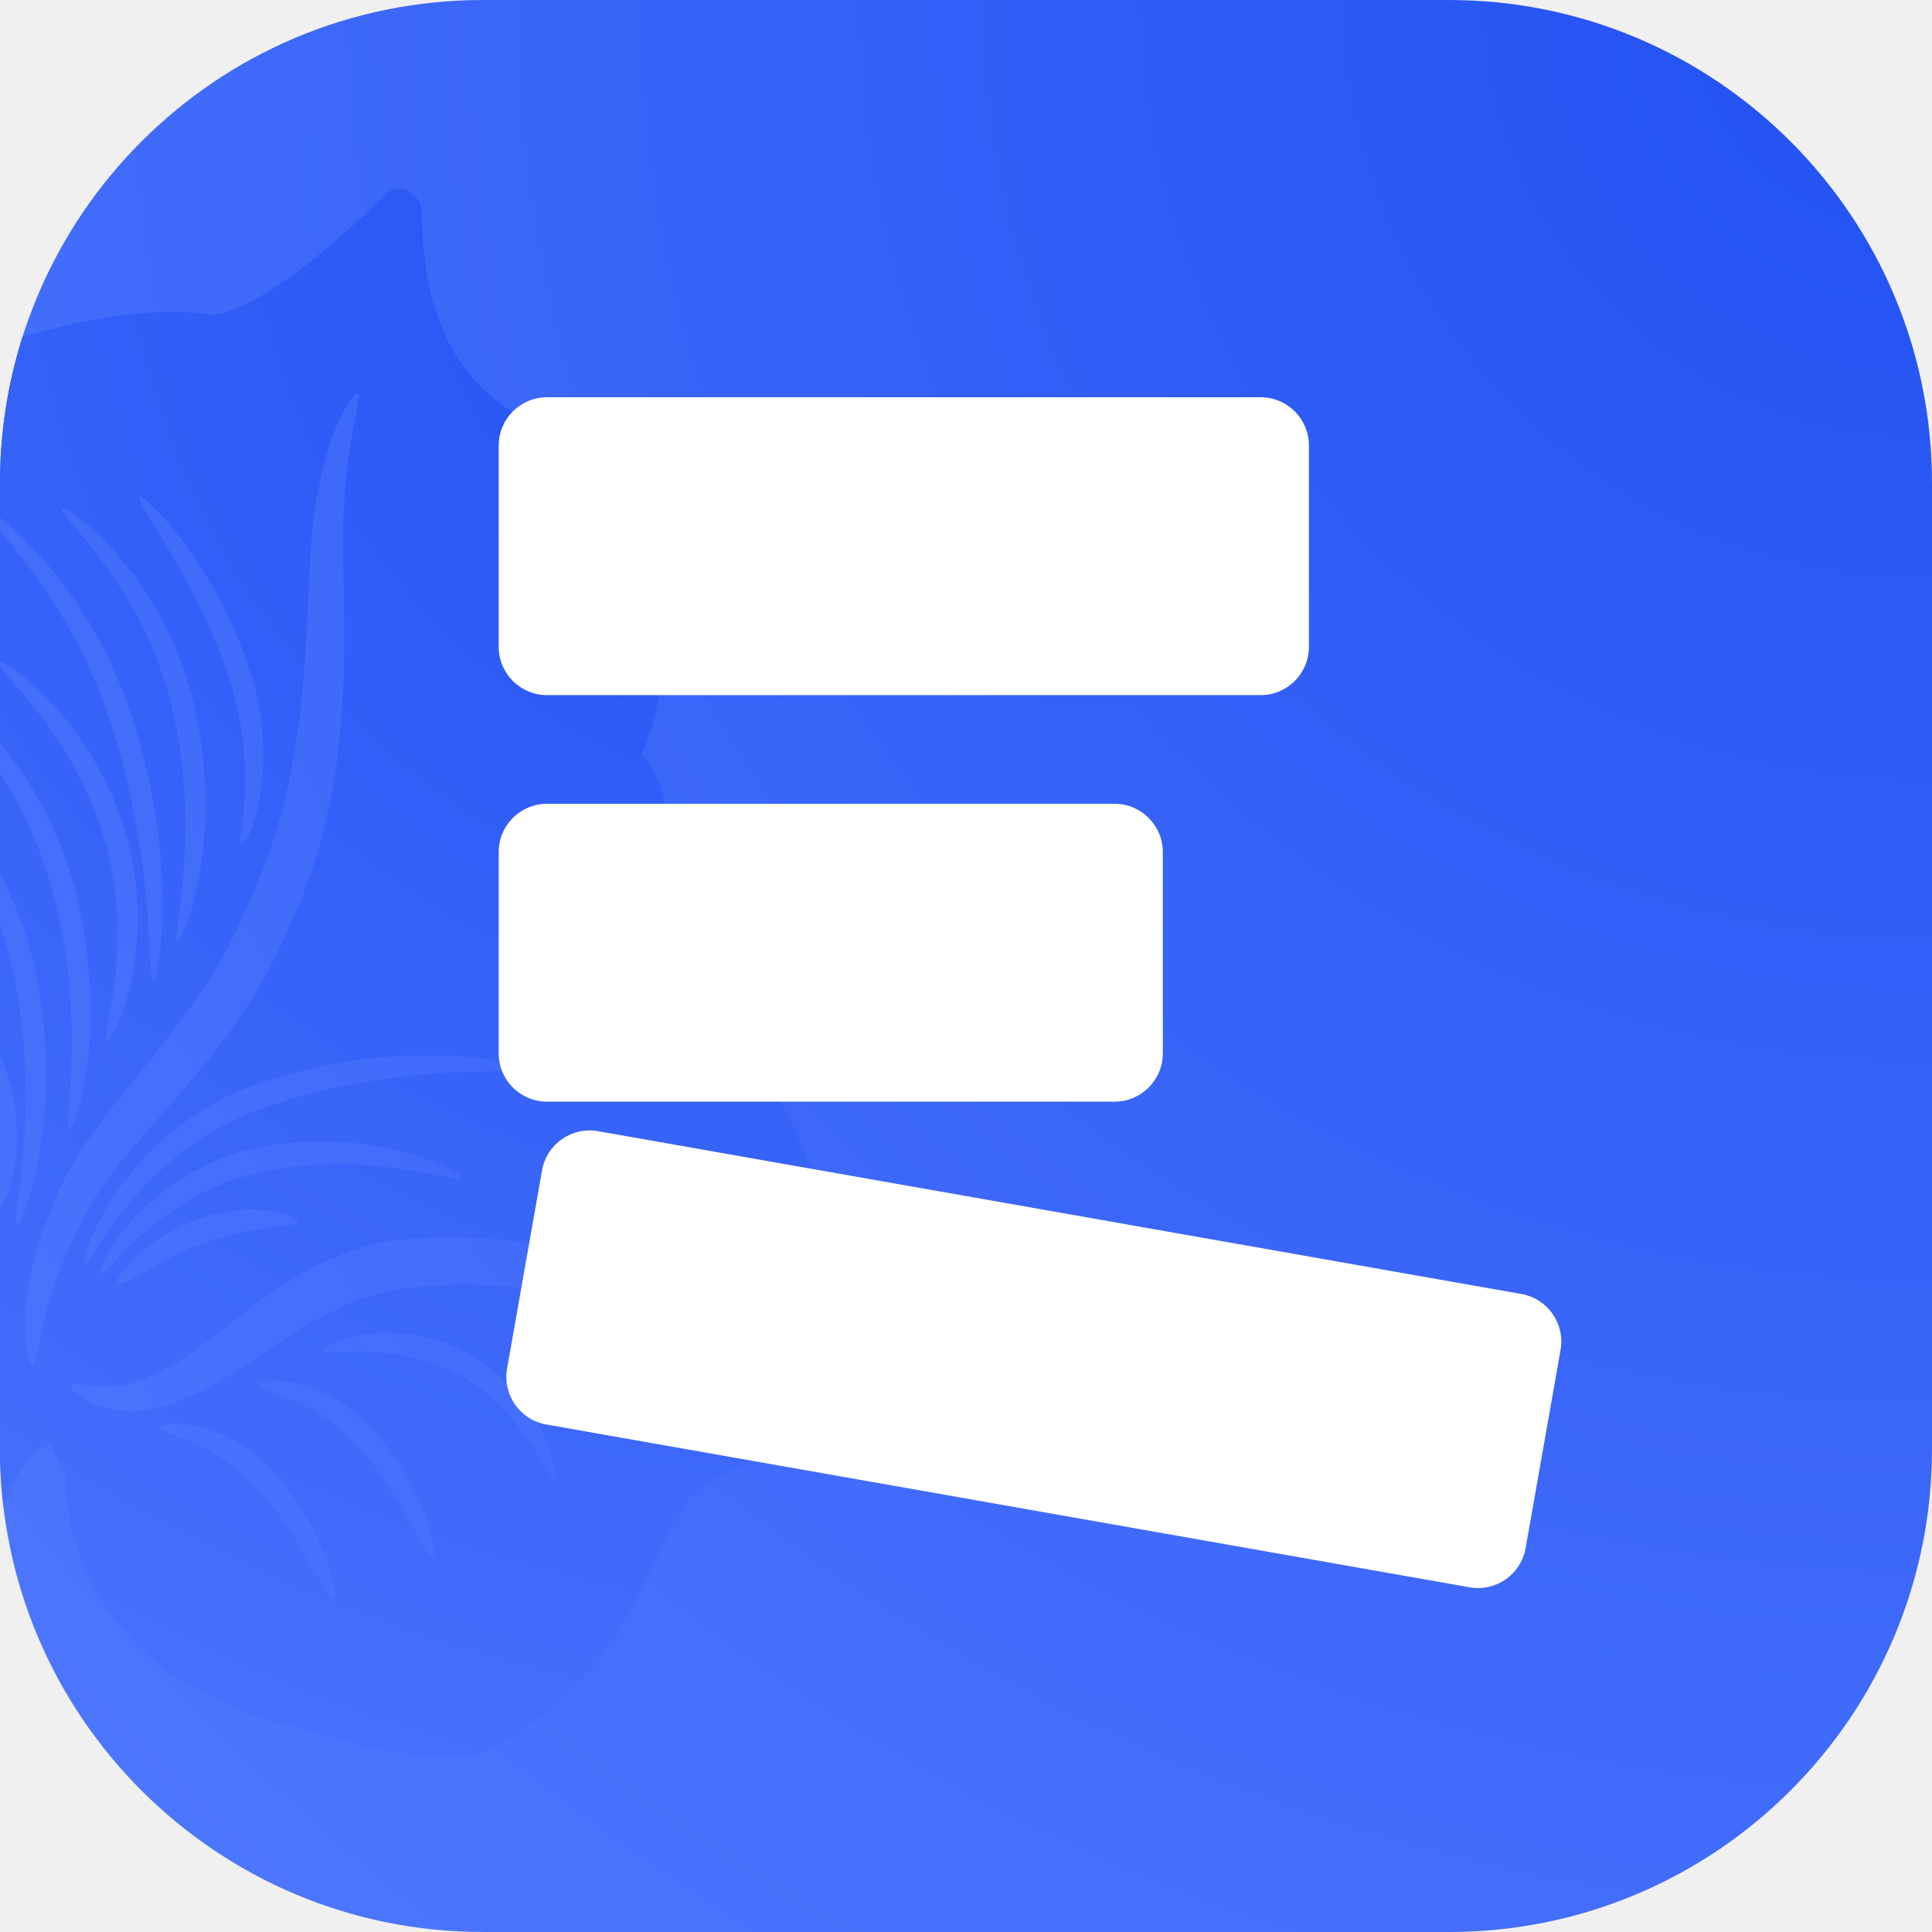
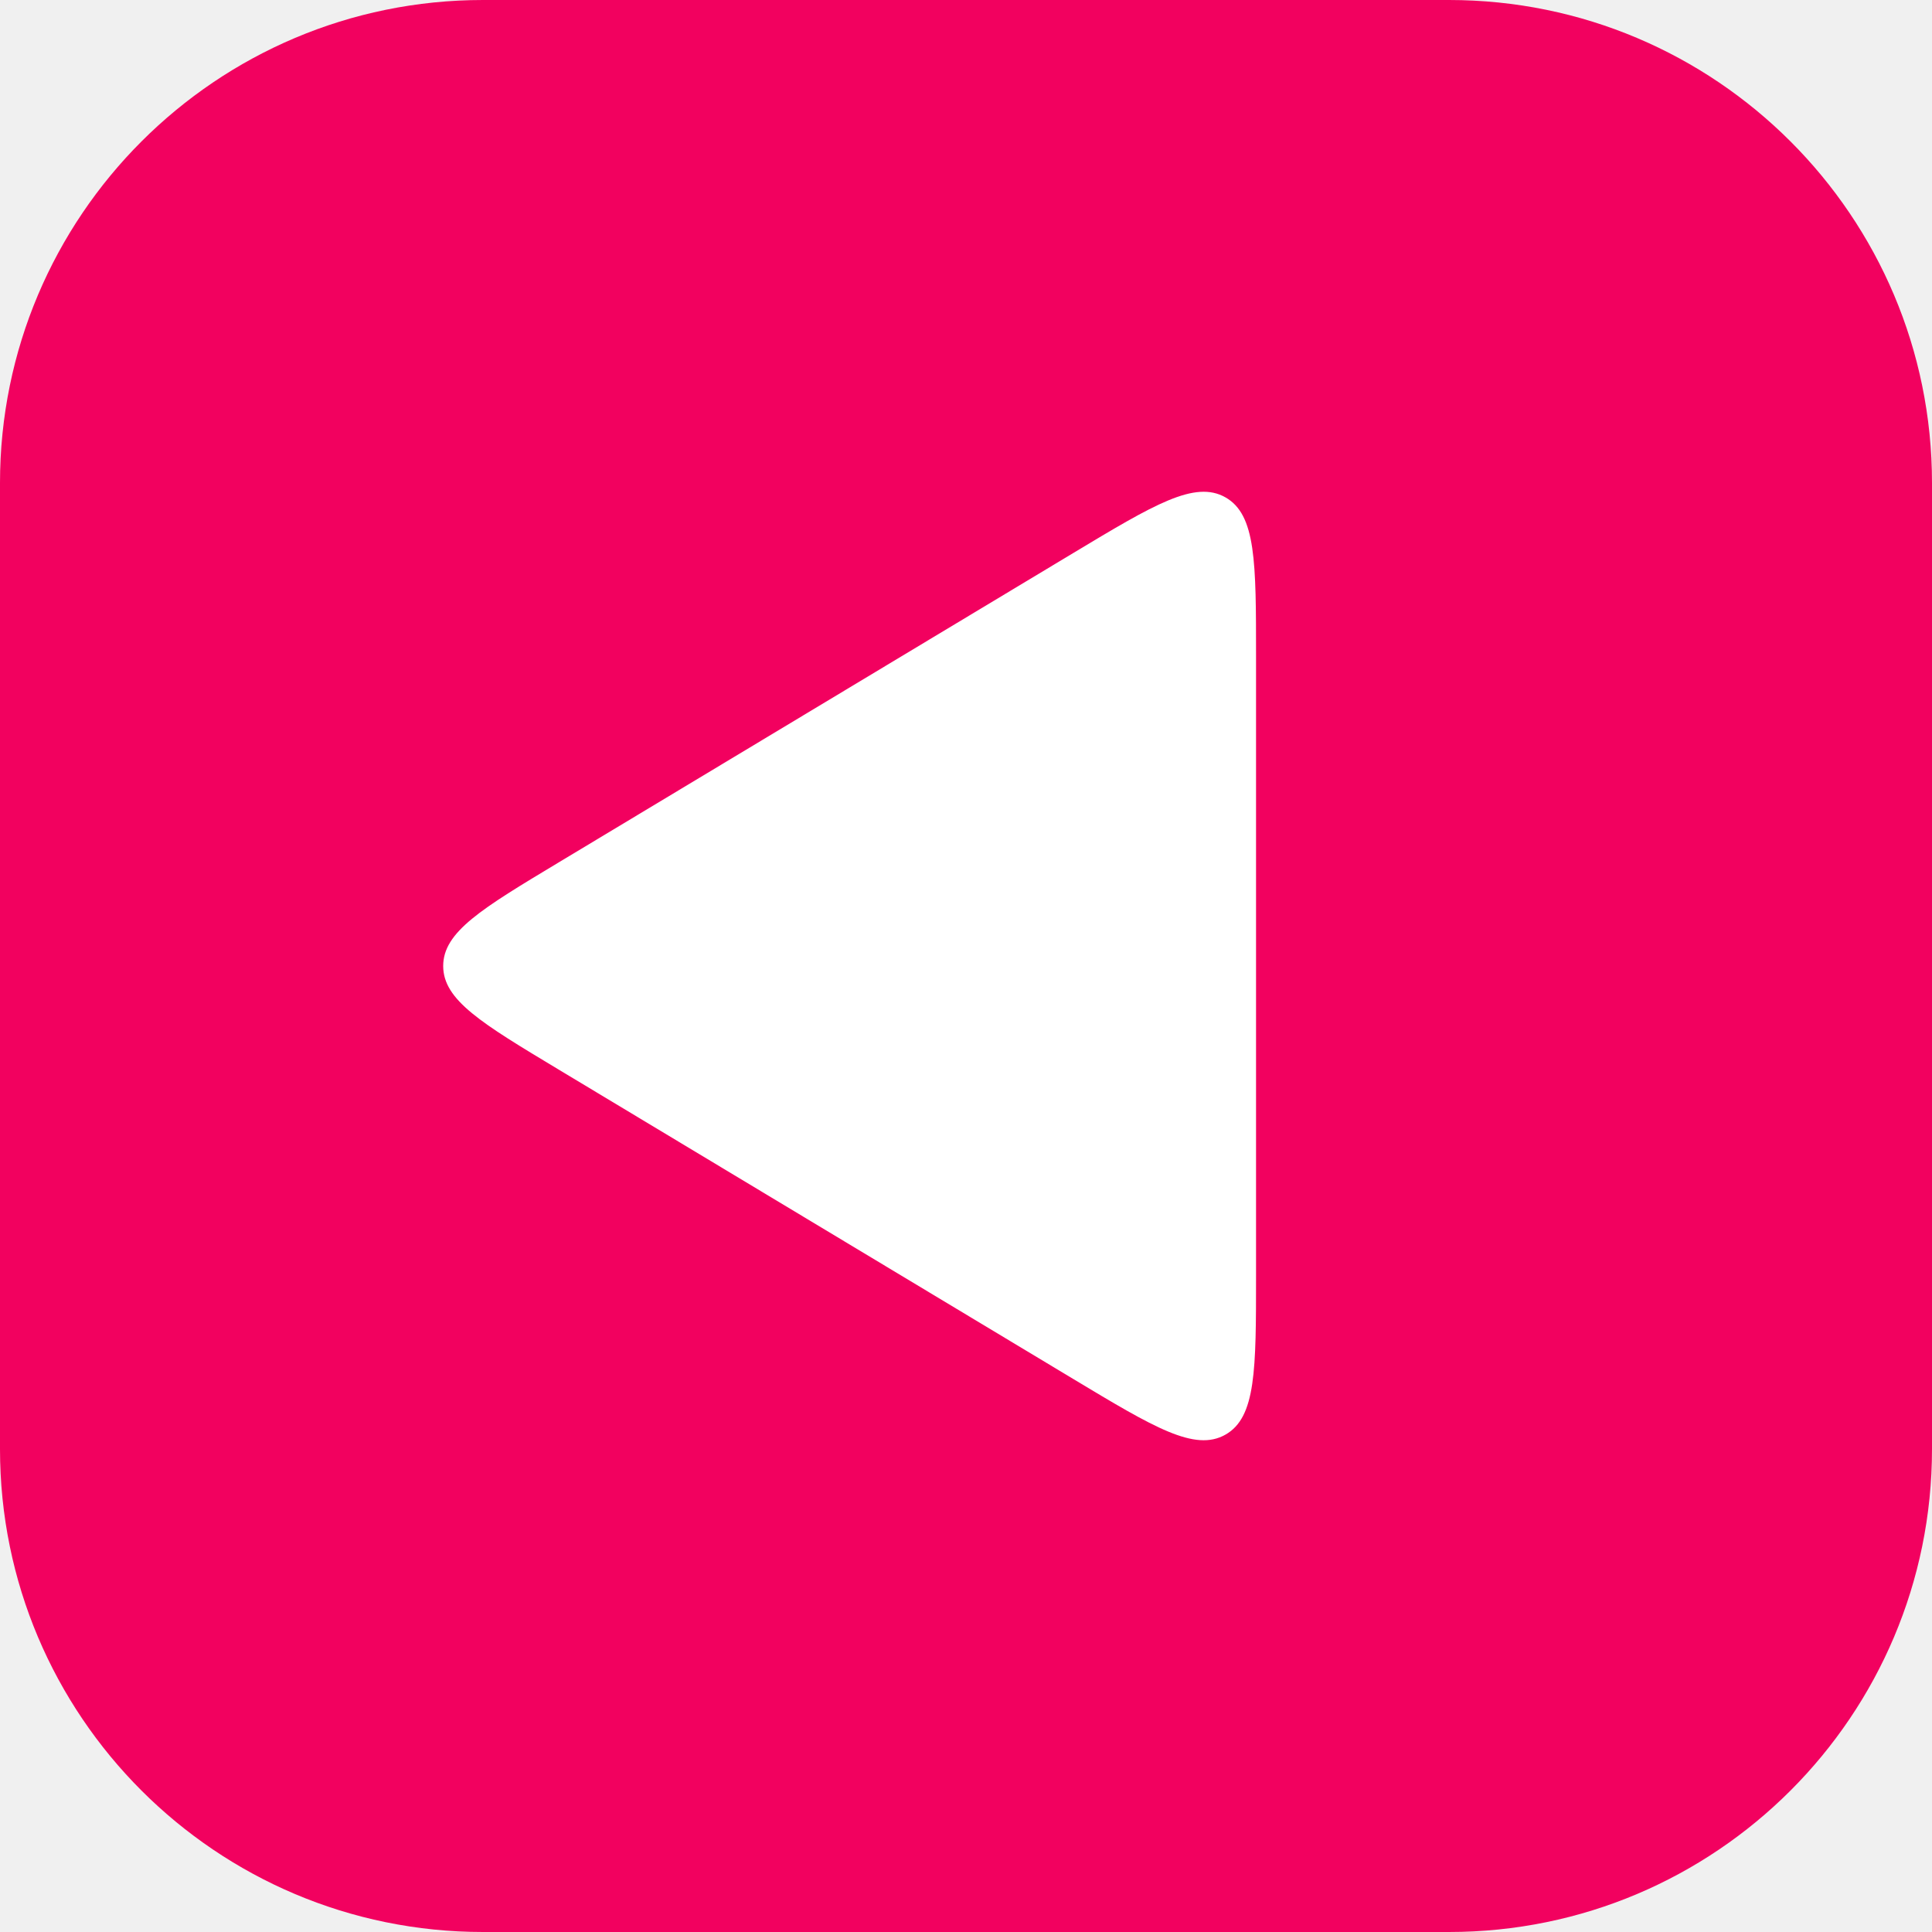
<svg xmlns="http://www.w3.org/2000/svg" width="1600" height="1600" viewBox="0 0 1600 1600" fill="none">
-   <g clip-path="url(#clip0_203_108)">
-     <rect width="1600" height="1600" rx="400" fill="url(#paint0_radial_203_108)" />
-     <path fill-rule="evenodd" clip-rule="evenodd" d="M431.338 345.624C394.142 322.573 350.589 285.007 349.21 176.304C349.185 169.034 345.313 162.195 339.311 158.665C339.013 158.489 338.721 158.334 338.43 158.179C331.914 154.843 324.463 155.931 319.523 160.959C319.463 161.022 292.377 188.542 259.189 214.902C242.631 228.054 224.61 240.824 208.414 249.428C192.376 258.241 177.664 261.736 171.828 260.303C113.462 250.996 15.376 275.512 -22.576 294.674C-56.657 313.356 -90.668 358.494 -98.924 369.453L-99.118 369.71C-99.523 370.001 -99.976 370.325 -100.476 370.682C-113.598 380.068 -158.235 411.995 -175.27 447.288C-181.662 462.287 -180.286 477.79 -177.739 493.799C-171.313 530.171 -153.478 572.245 -145.411 590.245L-158.374 618.832L-159.679 618.064C-176.107 608.435 -201.835 594.774 -229.901 586.199C-257.809 577.866 -288.971 573.585 -315.721 588.593C-343.927 604.662 -355.528 617.819 -361.438 627.45C-362.471 629.123 -363.281 630.522 -363.852 631.508C-364.001 631.765 -364.133 631.994 -364.25 632.192C-364.629 632.266 -365.163 632.366 -365.899 632.462C-374.678 633.909 -385.487 638.03 -400.302 643.728C-441.789 660.016 -505.066 688.95 -510.599 691.479L-510.61 691.484L-510.613 691.486C-510.856 691.597 -510.983 691.655 -510.988 691.657C-516.062 693.994 -519.591 698.827 -520.487 704.795C-521.426 710.755 -519.65 716.939 -515.664 721.548L-515.648 721.567L-515.585 721.641C-514.814 722.541 -508.508 729.906 -499.406 741.688C-484.838 760.521 -463.514 790.317 -448.875 819.372C-433.593 848.607 -428.189 875.882 -434.134 886.318C-448.911 919.359 -458.152 971.605 -457.561 1027.65C-456.666 1083.54 -446.011 1143.01 -415.458 1188.07C-401.819 1207.91 -389.958 1220.39 -377.443 1227.85C-358.33 1239.79 -339.26 1233.42 -330.607 1228.01L-329.953 1227.65C-326.617 1225.78 -323.987 1224.31 -322.435 1223.6C-320.709 1225.39 -318.319 1228.06 -315.315 1231.41L-315.314 1231.41C-298.011 1250.71 -260.376 1292.69 -212.507 1320.81C-156.978 1354.5 -80.779 1368.46 -12.341 1304.49C-9.364 1301.75 -7.47 1297.98 -6.888 1293.72C-3.029 1265.56 2.922 1245.46 9.353 1231.27C19.931 1208.29 30.973 1200.95 38.565 1197.78C39.731 1197.33 40.825 1196.96 41.841 1196.7L54.431 1223.54C54.148 1247.39 61.08 1338.85 158.742 1396.36C177.159 1407.19 198.583 1416.7 223.545 1424.31C307.32 1449.68 351.048 1458.71 384.894 1454.16C413.866 1449.91 431.156 1435.22 451.69 1417.78C455.582 1414.47 459.59 1411.06 463.817 1407.61C504.414 1373.81 528.019 1324.36 546.316 1286.04C555.306 1267.2 563.015 1251.06 570.828 1240.77C577.115 1229.89 621.923 1208.73 661.88 1196.19C700.845 1183.13 736.803 1174.29 739.384 1173.65C739.48 1173.63 739.53 1173.62 739.533 1173.62C745.465 1172.2 750.051 1167.33 751.537 1160.96C753.06 1154.62 751.262 1147.58 746.882 1142.59C746.807 1142.54 723.984 1116.61 702.753 1087.86C692.169 1073.53 682.002 1058.46 675.778 1046.61C672.916 1041.22 670.901 1036.46 669.986 1033.45C672.531 1030.99 674.556 1027.99 675.898 1024.96C682.169 1009.01 678.681 994.763 674.508 978.244C667.561 953.747 654.282 925.095 638.574 899.229C622.596 873.403 605.388 850.638 585.205 838.321C578.333 834.312 570.528 831.357 561.908 831.692C541.284 833.329 491.924 826.344 475.145 815.649C474.381 815.216 473.722 814.795 473.149 814.392C474.745 812.505 477.482 809.801 481.641 806.809C506.52 788.636 525.739 763.678 537.75 737.259C547.634 715.322 552.796 692.344 550.66 670.082C549.329 653.994 542.822 637.589 531.389 625.345C540.112 604.164 553.898 564.078 543.641 521.47C537.477 497.399 528.859 465.375 516.388 435.496C503.754 405.802 487.953 377.122 462.171 361.495C460.146 360.304 458.234 359.312 456.411 358.438C448.545 354.819 440.074 350.762 431.338 345.624ZM-336.557 1141.72C-342.858 1137.28 -282.495 1084.25 -192.874 1097.53C-106.169 1105.82 -41.186 1141.11 -43.013 1145.56C-43.606 1147.89 -54.776 1145.05 -73.341 1140.32C-100.646 1133.36 -143.947 1122.33 -193.117 1117.71C-257.853 1108.28 -305.915 1129.38 -326.128 1138.25C-332.368 1140.99 -335.954 1142.57 -336.557 1141.72ZM229.619 1222.82C185.509 1171.9 130.063 1177.12 132.666 1182.42C132.595 1184.35 137.083 1186.02 144.443 1188.76C160.626 1194.79 190.691 1205.99 216.691 1236.44C239.215 1262.37 254.361 1289.76 263.957 1307.11C270.355 1318.68 274.285 1325.79 276.289 1325.02C280.927 1324.45 271.594 1271.57 229.619 1222.82ZM-118.223 855.564C-240.015 722.166 -384.263 722.473 -379.83 737.03C-380.423 738.616 -373.551 741.009 -361.319 745.27C-321.733 759.057 -226.005 792.397 -145.441 881.221C-121.616 907.382 -112.735 944.685 -104.086 981.01C-95.756 1016 -87.641 1050.08 -66.595 1072.43C-33.677 1120.12 -2.293 1136.54 -0.006 1132.02C1.373 1129.98 -2.868 1123.98 -10.175 1113.63C-18.81 1101.4 -31.727 1083.1 -44.715 1058.12C-55.858 1034.86 -67.696 1006.33 -72.463 973C-74.794 943.912 -87.894 886.675 -118.223 855.564ZM58.972 1147.34C59.672 1145.46 63.102 1145.99 68.755 1146.87C81.763 1148.89 106.543 1152.74 136.91 1133.2C152.672 1126.26 168.954 1113.36 187.342 1098.79C221.259 1071.92 262.345 1039.38 320.562 1028.02C497.322 1004.44 621.651 1107.98 615.396 1112.05C614.658 1116.3 602.263 1111.83 581.03 1104.17C532.336 1086.62 437.159 1052.32 329.467 1067.88C286.096 1075.07 250.446 1099.04 217.317 1121.32C193.697 1137.21 171.358 1152.23 148.417 1159.69C92.391 1184.8 53.826 1149.77 58.972 1147.34ZM296.687 326.756C297.748 327.934 296.694 333.293 294.815 342.838C290.967 362.392 283.661 399.512 284.006 454.245C284.115 460.9 284.276 467.908 284.445 475.232L284.446 475.278L284.446 475.286L284.446 475.296C286.231 552.889 288.83 665.841 238.818 768.744C210.766 836.339 168.021 884.6 131.17 926.205C103.52 957.424 79.188 984.895 66.872 1013.98C42.288 1058.69 35.076 1096.8 31.325 1116.61C29.539 1126.05 28.538 1131.34 26.821 1131.22C22.053 1132.81 10.274 1075.47 43.277 999.636C57.253 960.733 85.031 926.349 114.869 889.415C147.572 848.935 182.749 805.392 204.942 749.48C247.545 661.034 251.766 570.868 255.316 495.027L255.316 495.023L255.317 495.006C256.041 479.548 256.737 464.685 257.724 450.554C263.534 367.863 291.923 321.641 296.687 326.756ZM-108.714 749.821C-107.473 746.634 -49.428 781.469 -8.297 857.458C36.376 937.233 1.077 1010.53 -4.407 1002.59C-5.04 1002.45 -4.608 999.734 -3.84 994.899C-0.791 975.702 7.555 923.16 -24.45 866.352C-47.408 823.472 -75.877 791.115 -93.225 771.399C-103.955 759.203 -110.43 751.843 -108.714 749.821ZM30.371 808.747C6.439 687.192 -80.547 628.84 -79.841 633.949C-81.266 635.173 -77.017 640.32 -69.594 649.31L-69.594 649.311C-48.935 674.332 -3.7 729.121 12.21 811.965C27.871 890.777 19.393 958.952 15.268 992.123C13.598 1005.55 12.642 1013.24 14.288 1013.58C18.066 1016.81 53.513 927.01 30.371 808.747ZM-51.133 570.605C-51.612 566.142 31.696 620.628 61.941 736.177C91.851 849.547 61.364 939.275 57.341 936.066C55.748 935.829 56.276 928.499 57.197 915.693C59.518 883.449 64.336 816.496 44.092 740.686C24.299 663.575 -19.032 612.005 -39.827 587.255C-47.952 577.585 -52.637 572.01 -51.133 570.605ZM103.824 689.178C73.269 587.643 -2.019 544.005 -1.216 547.337C-3.06 549.07 2.091 555.025 10.873 565.178C30.315 587.655 67.555 630.709 86.093 694.087C105.992 761.842 94.54 820.282 89.288 847.08C87.385 856.796 86.296 862.353 87.811 862.686C90.892 867.556 133.122 791.263 103.824 689.178ZM-12.712 421.536C-12.344 416.662 72.72 476.545 110.239 596.604C148.243 714.238 131.659 813.086 127.017 811C125.407 810.928 124.935 802.324 124.111 787.333C122.165 751.9 118.26 680.78 92.743 602.279C67.249 519.974 20.768 464.369 -1.031 438.291C-9.255 428.453 -13.966 422.818 -12.712 421.536ZM160.663 583.637C133.587 468.944 50.337 415.996 51.178 420.357C49.582 421.783 54.215 427.291 62.238 436.828C82.701 461.155 125.214 511.695 142.663 587.578C160.44 662.654 152.026 727.906 148.009 759.052C146.44 771.217 145.542 778.18 147.139 778.492C150.812 782.09 186.881 696.158 160.663 583.637ZM115.895 411.362C117.864 408.372 171.52 457.747 202.831 543.381C236.355 631.01 205.187 704.604 199.256 698.487C198.574 698.249 199.014 694.833 199.791 688.793C202.56 667.272 209.614 612.443 185.478 549.437C167.7 500.348 143.405 460.887 128.615 436.864C119.431 421.946 113.912 412.981 115.895 411.362ZM214.777 1146.67C212.162 1141.37 267.62 1136.16 311.73 1187.07C353.705 1235.83 363.025 1288.69 358.399 1289.28C356.391 1290.04 352.461 1282.93 346.065 1271.36C336.472 1254 321.33 1226.61 298.802 1200.69C272.795 1170.23 242.735 1159.04 226.554 1153.01C219.197 1150.27 214.709 1148.6 214.777 1146.67ZM385.677 1119.48C318.448 1086.12 264.796 1115.81 267.463 1117.78C267.743 1120.54 274.062 1120.33 284.499 1120L284.501 1120C304.865 1119.34 340.902 1118.18 378.349 1137.52C418.367 1159.16 439.639 1195.38 450.373 1213.66C454.832 1221.25 457.473 1225.75 458.884 1224.82C463.832 1226.47 452.195 1156.74 385.677 1119.48ZM-219.658 1000.18C-314.247 957.21 -390.959 1007.8 -382.058 1015.28C-381.912 1015.39 -380.827 1014.96 -378.873 1014.18C-364.563 1008.48 -303.682 984.205 -224.408 1019.37C-172.371 1038.67 -128.054 1062.48 -100.154 1077.46C-81.203 1087.65 -69.826 1093.76 -68.75 1091.62C-66.13 1087.86 -128.415 1034.15 -219.658 1000.18ZM-381.004 954.988C-390.237 948.83 -317.945 896.251 -231.293 945.135C-148.852 984.386 -97.322 1042.16 -100.358 1045.35C-101.645 1047.31 -111.143 1040.75 -126.975 1029.82C-151.22 1013.08 -190.319 986.082 -237.517 963.72C-305.826 925.805 -360.155 947.185 -376.193 953.496C-379.137 954.655 -380.791 955.305 -381.004 954.988ZM219.023 895.768C99.487 933.847 64.119 1048.22 70.43 1046.63C71.406 1047.59 74.059 1043.44 78.809 1036C95.572 1009.75 138.45 942.621 225.883 915.042C301.249 889.483 371.493 887.958 406.996 887.187C422.448 886.852 431.32 886.659 431.168 884.69C432.492 880.346 332.893 857.447 219.023 895.768ZM82.898 1053.95C78.482 1054.52 116.542 970.555 213.972 950.331C308.895 931.193 384.841 971.368 382.107 975.28C381.908 977.089 375.17 975.786 363.503 973.531C335.834 968.183 280.44 957.475 218.796 970.207C154.536 983.03 114.84 1024.03 95.851 1043.64C88.526 1051.21 84.283 1055.59 82.898 1053.95ZM162.997 1010.04C117.944 1026.09 94.137 1059.63 97.409 1062.49C99.475 1064.94 106.909 1060.68 118.538 1054.02C131.162 1046.8 148.73 1036.74 169.741 1029.37C193.094 1020.48 215.139 1017.8 229.645 1016.03C240.153 1014.75 246.705 1013.96 246.932 1011.63C248.375 1006.33 207.876 993.206 162.997 1010.04Z" fill="url(#paint1_radial_203_108)" />
-     <rect x="1084" y="329" width="246.667" height="671" rx="40" transform="rotate(90 1084 329)" fill="white" />
-     <rect x="963" y="665.667" width="246.667" height="550" rx="40" transform="rotate(90 963 665.667)" fill="white" />
-     <rect x="1299.34" y="1078.57" width="246.667" height="856.517" rx="40" transform="rotate(100 1299.34 1078.57)" fill="white" />
-   </g>
-   <defs>
-     <radialGradient id="paint0_radial_203_108" cx="0" cy="0" r="1" gradientUnits="userSpaceOnUse" gradientTransform="translate(1580) rotate(134.64) scale(2248.64 2298.68)">
-       <stop stop-color="#2151F2" />
-       <stop offset="1" stop-color="#5179FF" />
-     </radialGradient>
-     <radialGradient id="paint1_radial_203_108" cx="0" cy="0" r="1" gradientUnits="userSpaceOnUse" gradientTransform="translate(736.16 156.266) rotate(134.056) scale(1807.55 1846.91)">
-       <stop stop-color="#2151F2" />
-       <stop offset="1" stop-color="#5179FF" />
-     </radialGradient>
-     <clipPath id="clip0_203_108">
-       <rect width="1600" height="1600" rx="400" fill="white" />
-     </clipPath>
-   </defs>
+   <rect width="1600" height="1600" rx="400" fill="#F2015F" />
+   <path d="M462.544 885.702C398.872 847.42 367.036 828.28 367.036 800C367.036 771.72 398.872 752.579 462.544 714.297L888.676 458.091C955.848 417.705 989.434 397.512 1014.82 411.869C1040.2 426.227 1040.2 465.416 1040.2 543.794V1056.21C1040.2 1134.58 1040.2 1173.77 1014.82 1188.13C989.434 1202.49 955.848 1182.3 888.676 1141.91L462.544 885.702Z" fill="white" />
</svg>
